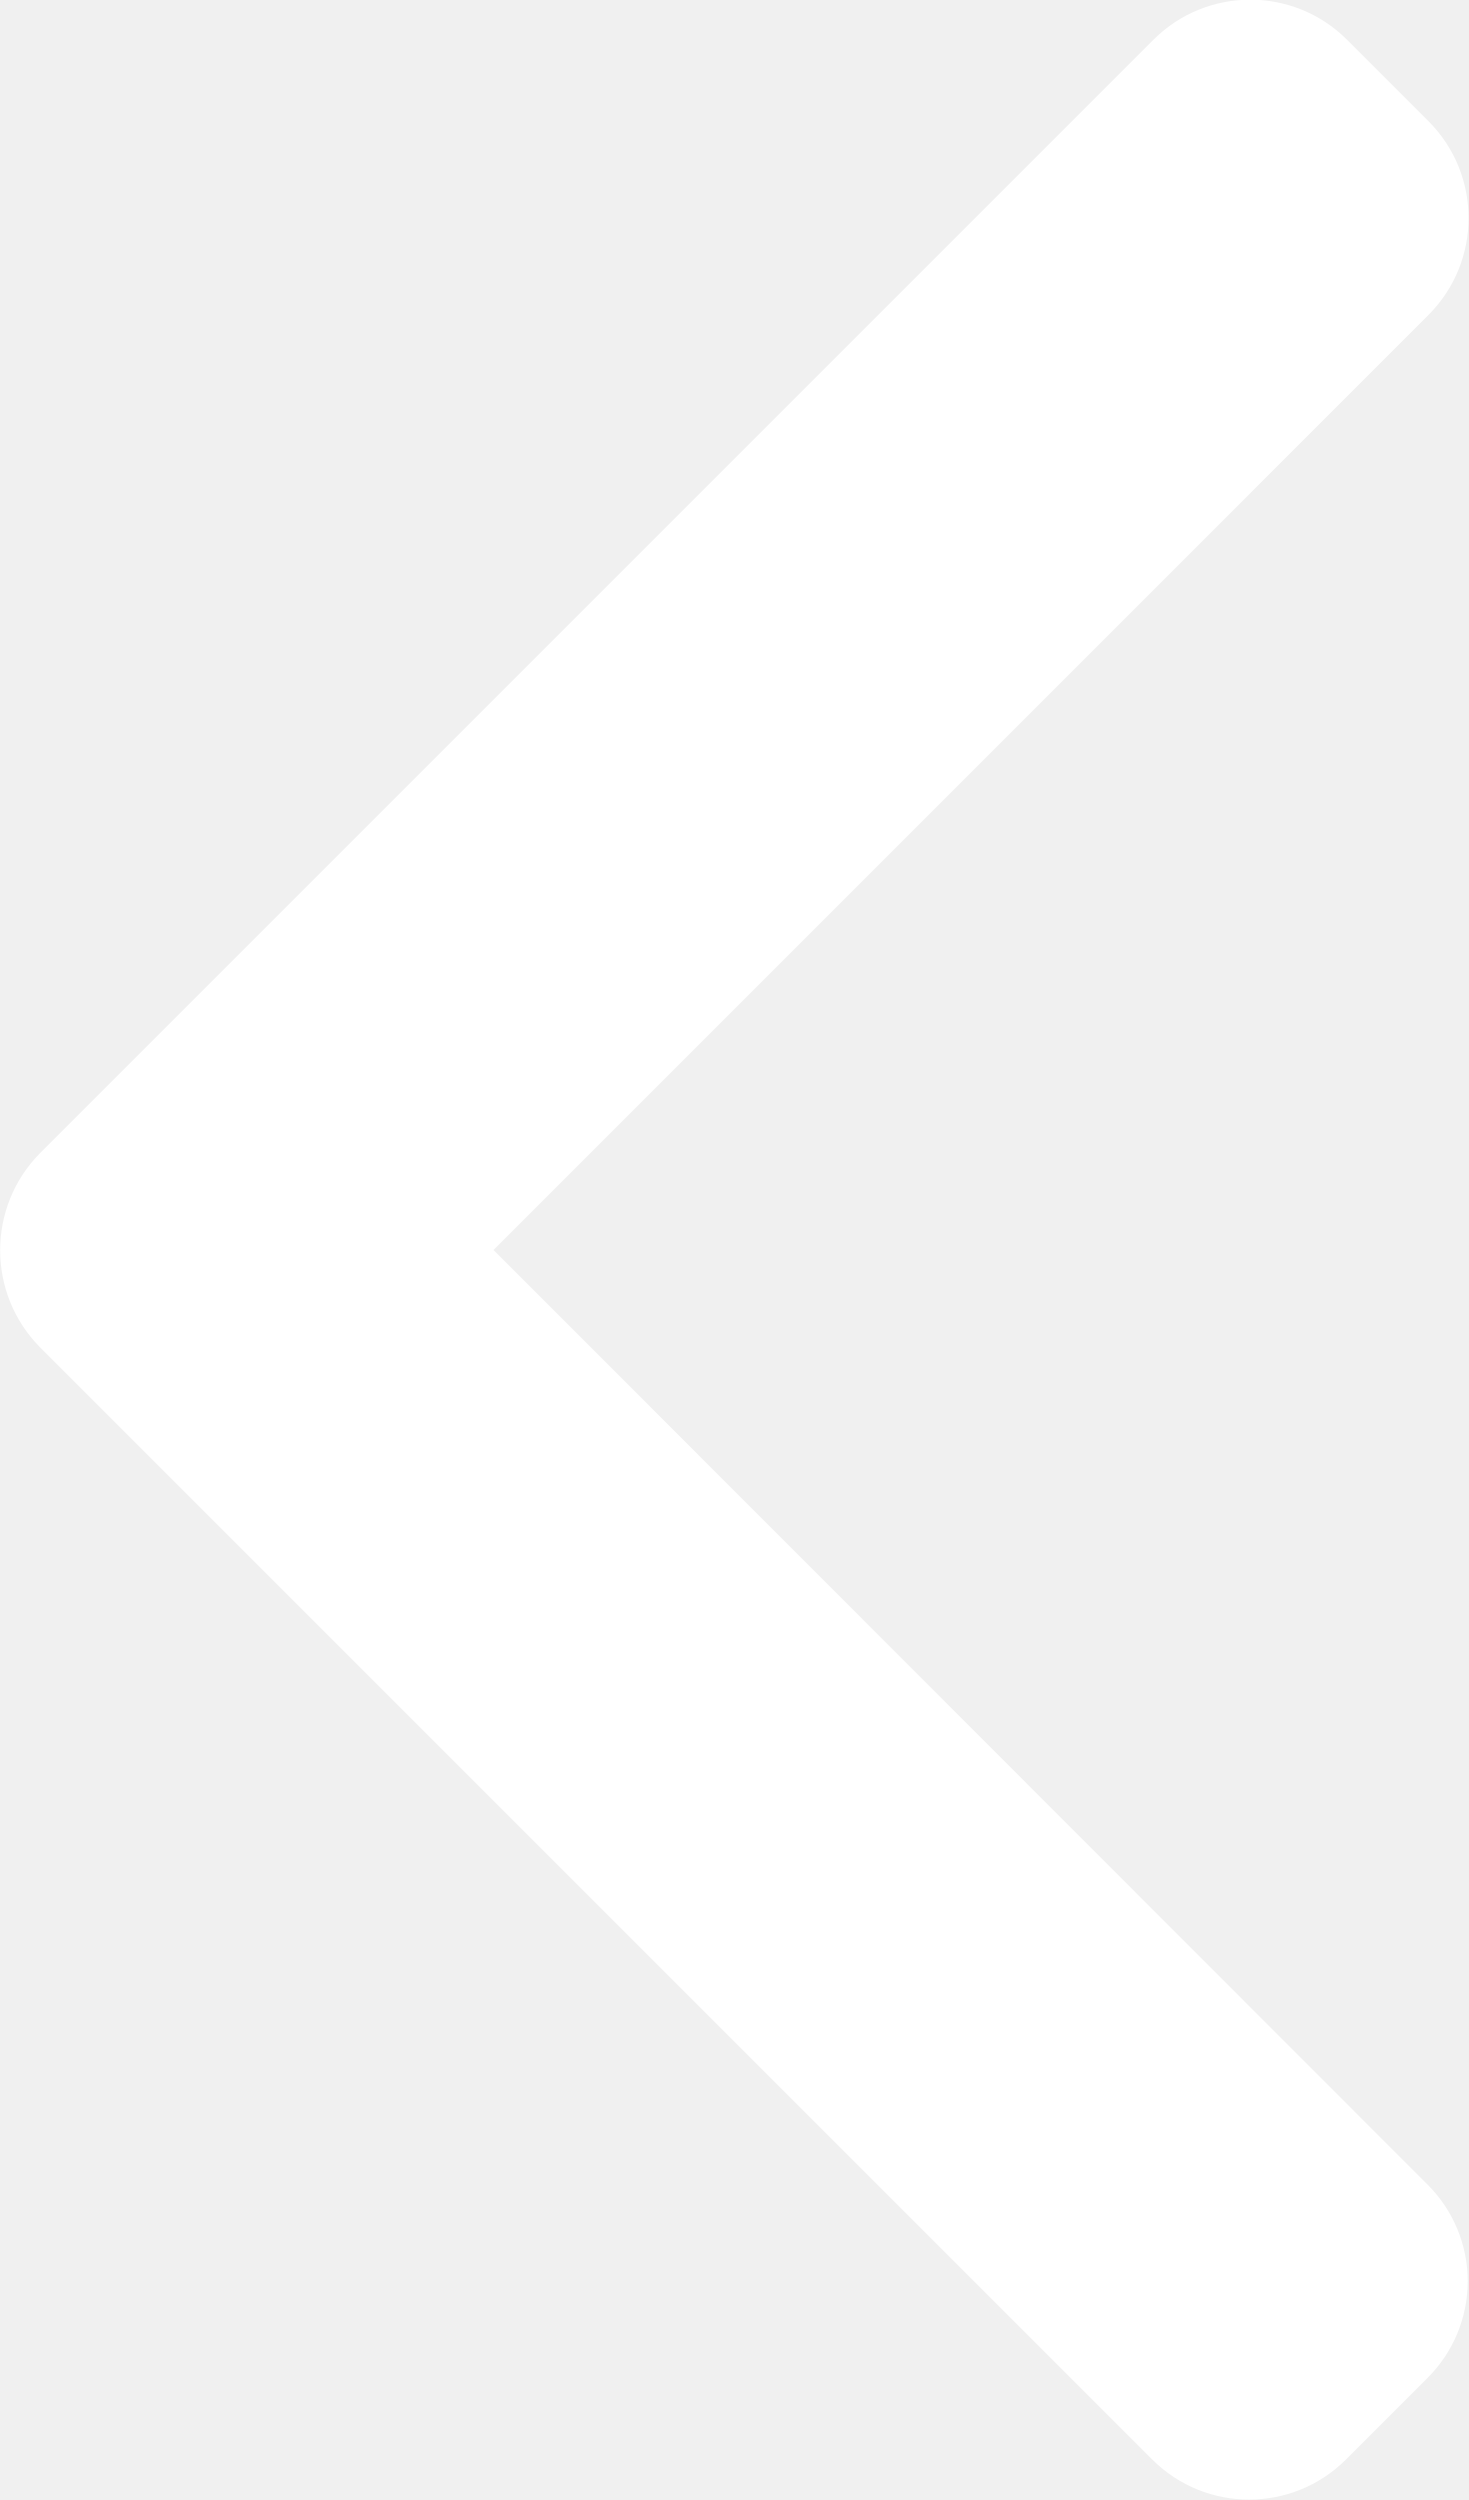
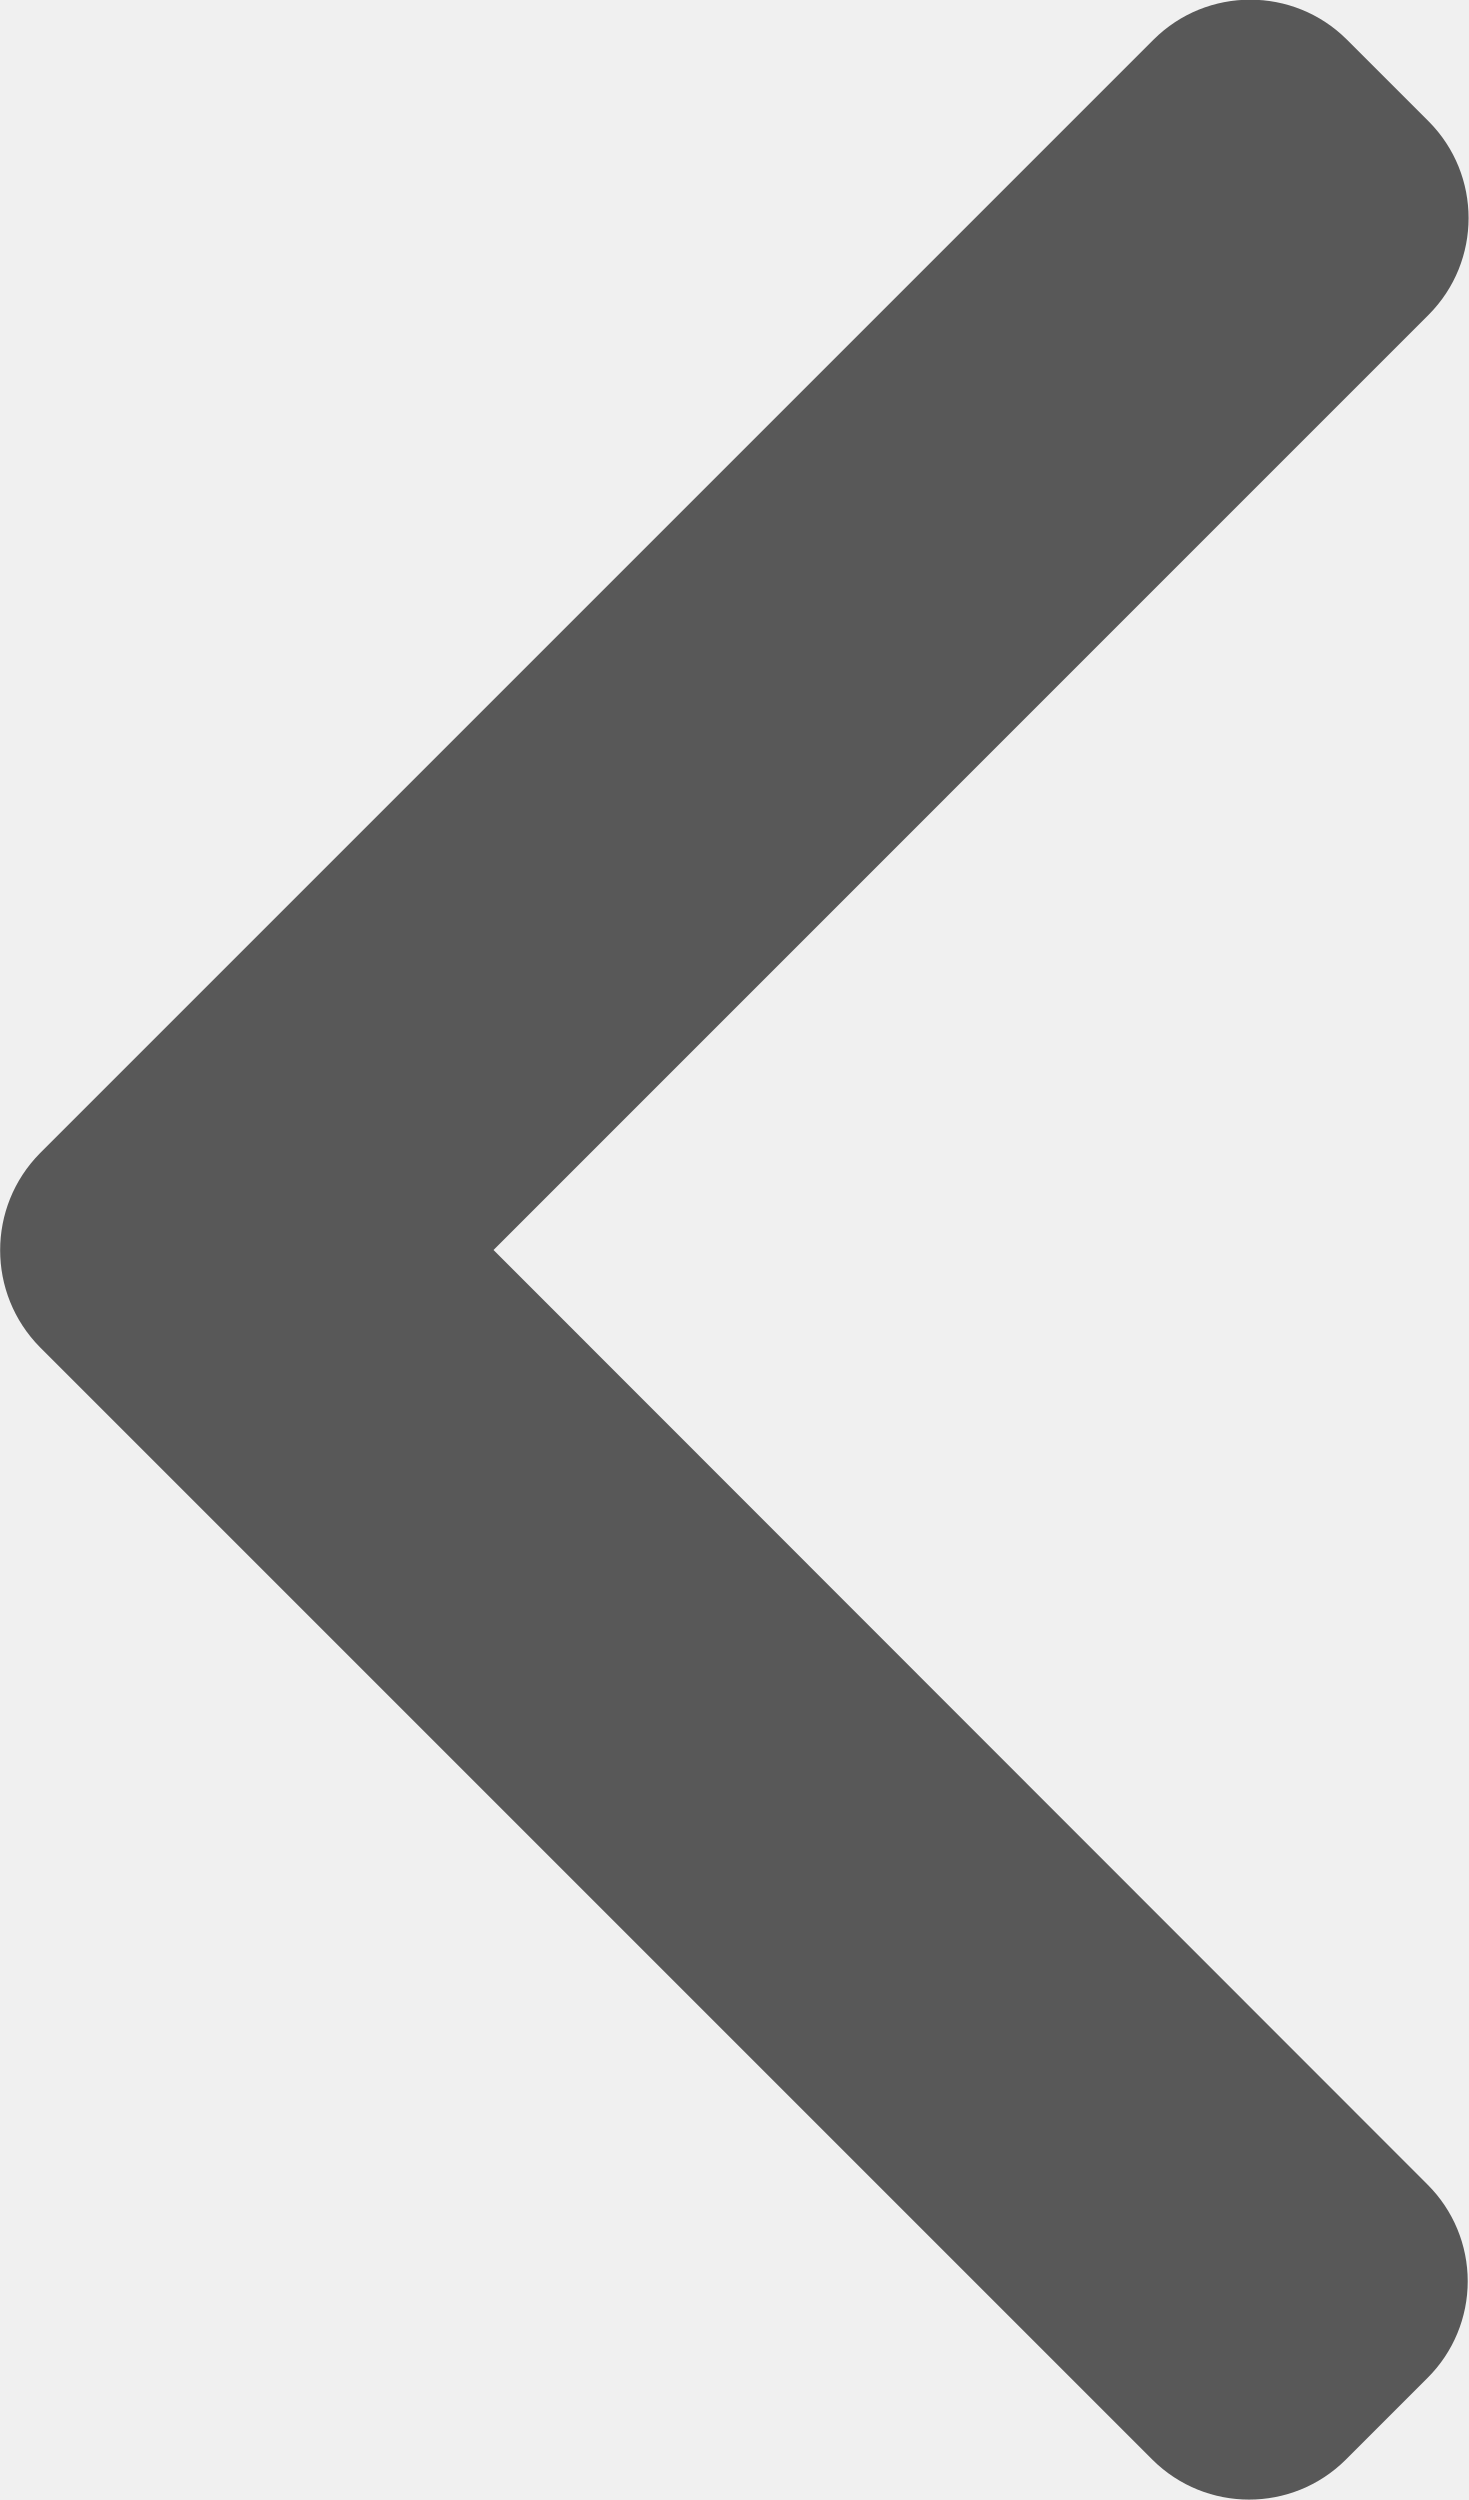
<svg xmlns="http://www.w3.org/2000/svg" width="12.925" height="22" viewBox="0 0 12.925 22">
  <g id="left-arrow_2_" data-name="left-arrow (2)" transform="translate(-101.48)">
    <g id="Group_558" data-name="Group 558" transform="translate(101.48 0)">
-       <path id="Path_3431" data-name="Path 3431" d="M105.823,11l8.23-8.231a1.206,1.206,0,0,0,0-1.7l-.721-.721a1.205,1.205,0,0,0-1.7,0l-9.8,9.8a1.215,1.215,0,0,0,0,1.708l9.79,9.79a1.206,1.206,0,0,0,1.7,0l.721-.721a1.2,1.2,0,0,0,0-1.7Z" transform="translate(-101.48 0)" fill="#FFFFFF" />
+       <path id="Path_3431" data-name="Path 3431" d="M105.823,11l8.23-8.231a1.206,1.206,0,0,0,0-1.7l-.721-.721a1.205,1.205,0,0,0-1.7,0l-9.8,9.8a1.215,1.215,0,0,0,0,1.708l9.79,9.79a1.206,1.206,0,0,0,1.7,0l.721-.721a1.2,1.2,0,0,0,0-1.7Z" transform="translate(-101.48 0)" fill="#585858" />
    </g>
  </g>
</svg>
